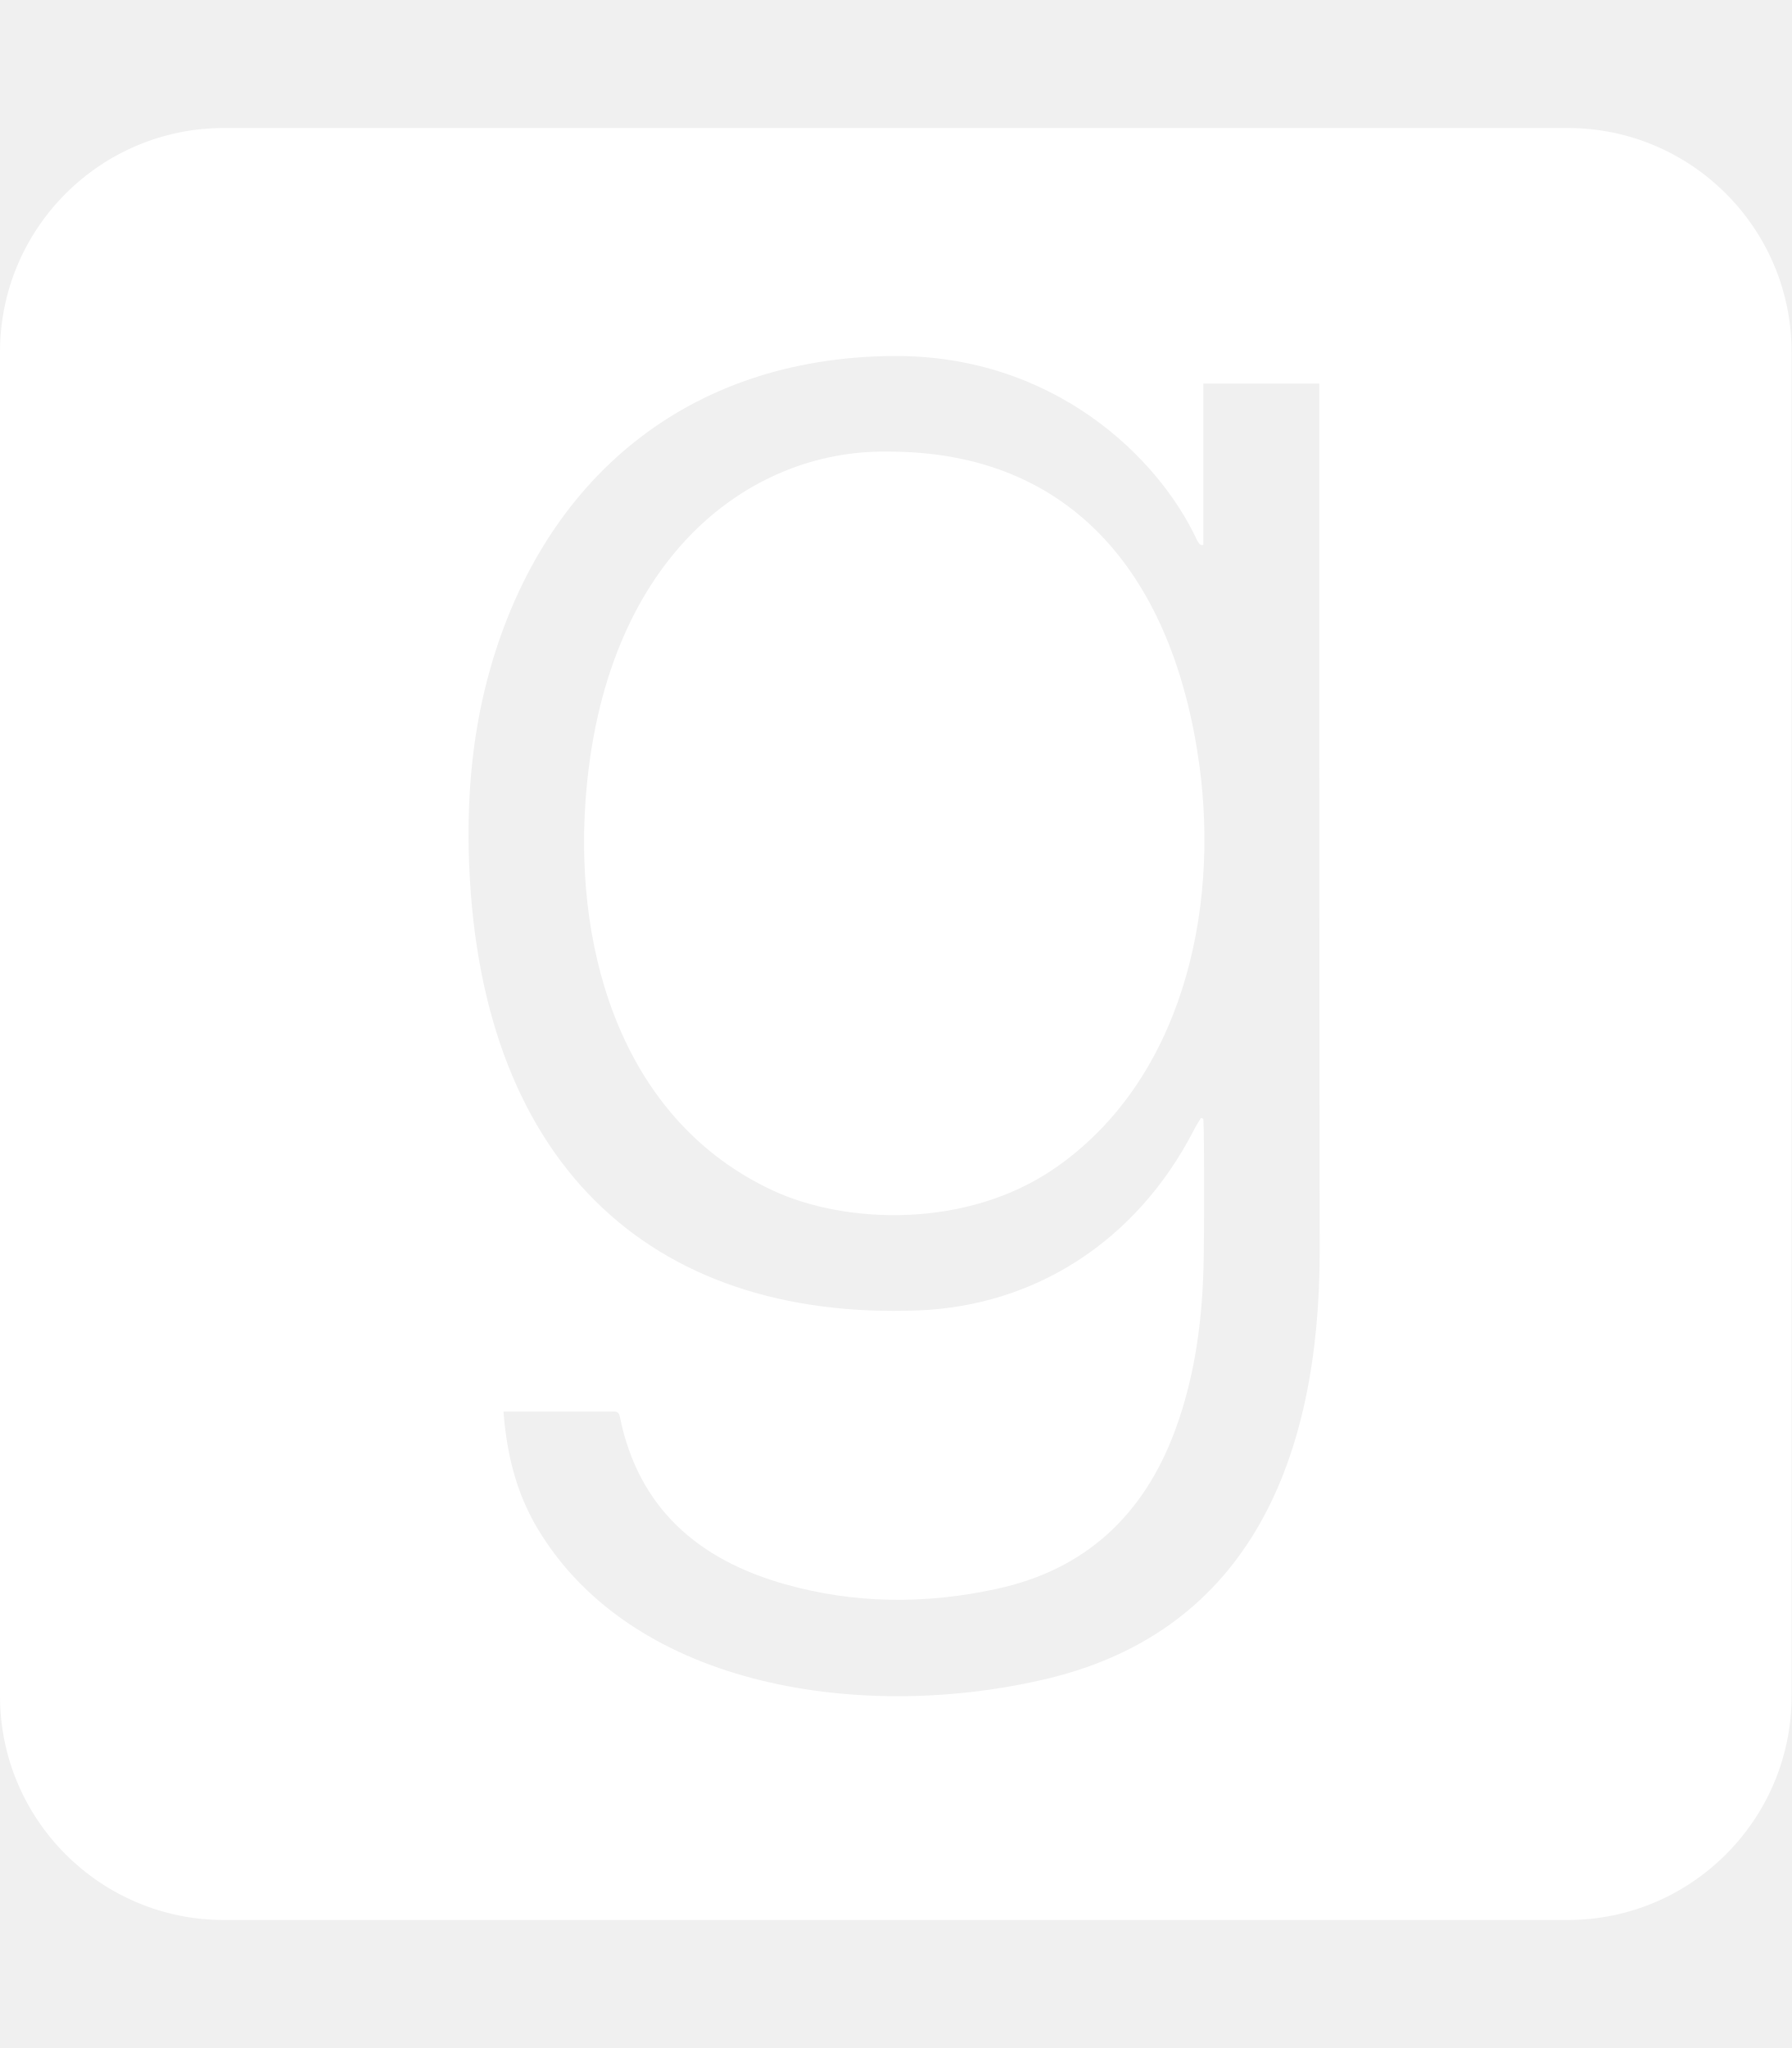
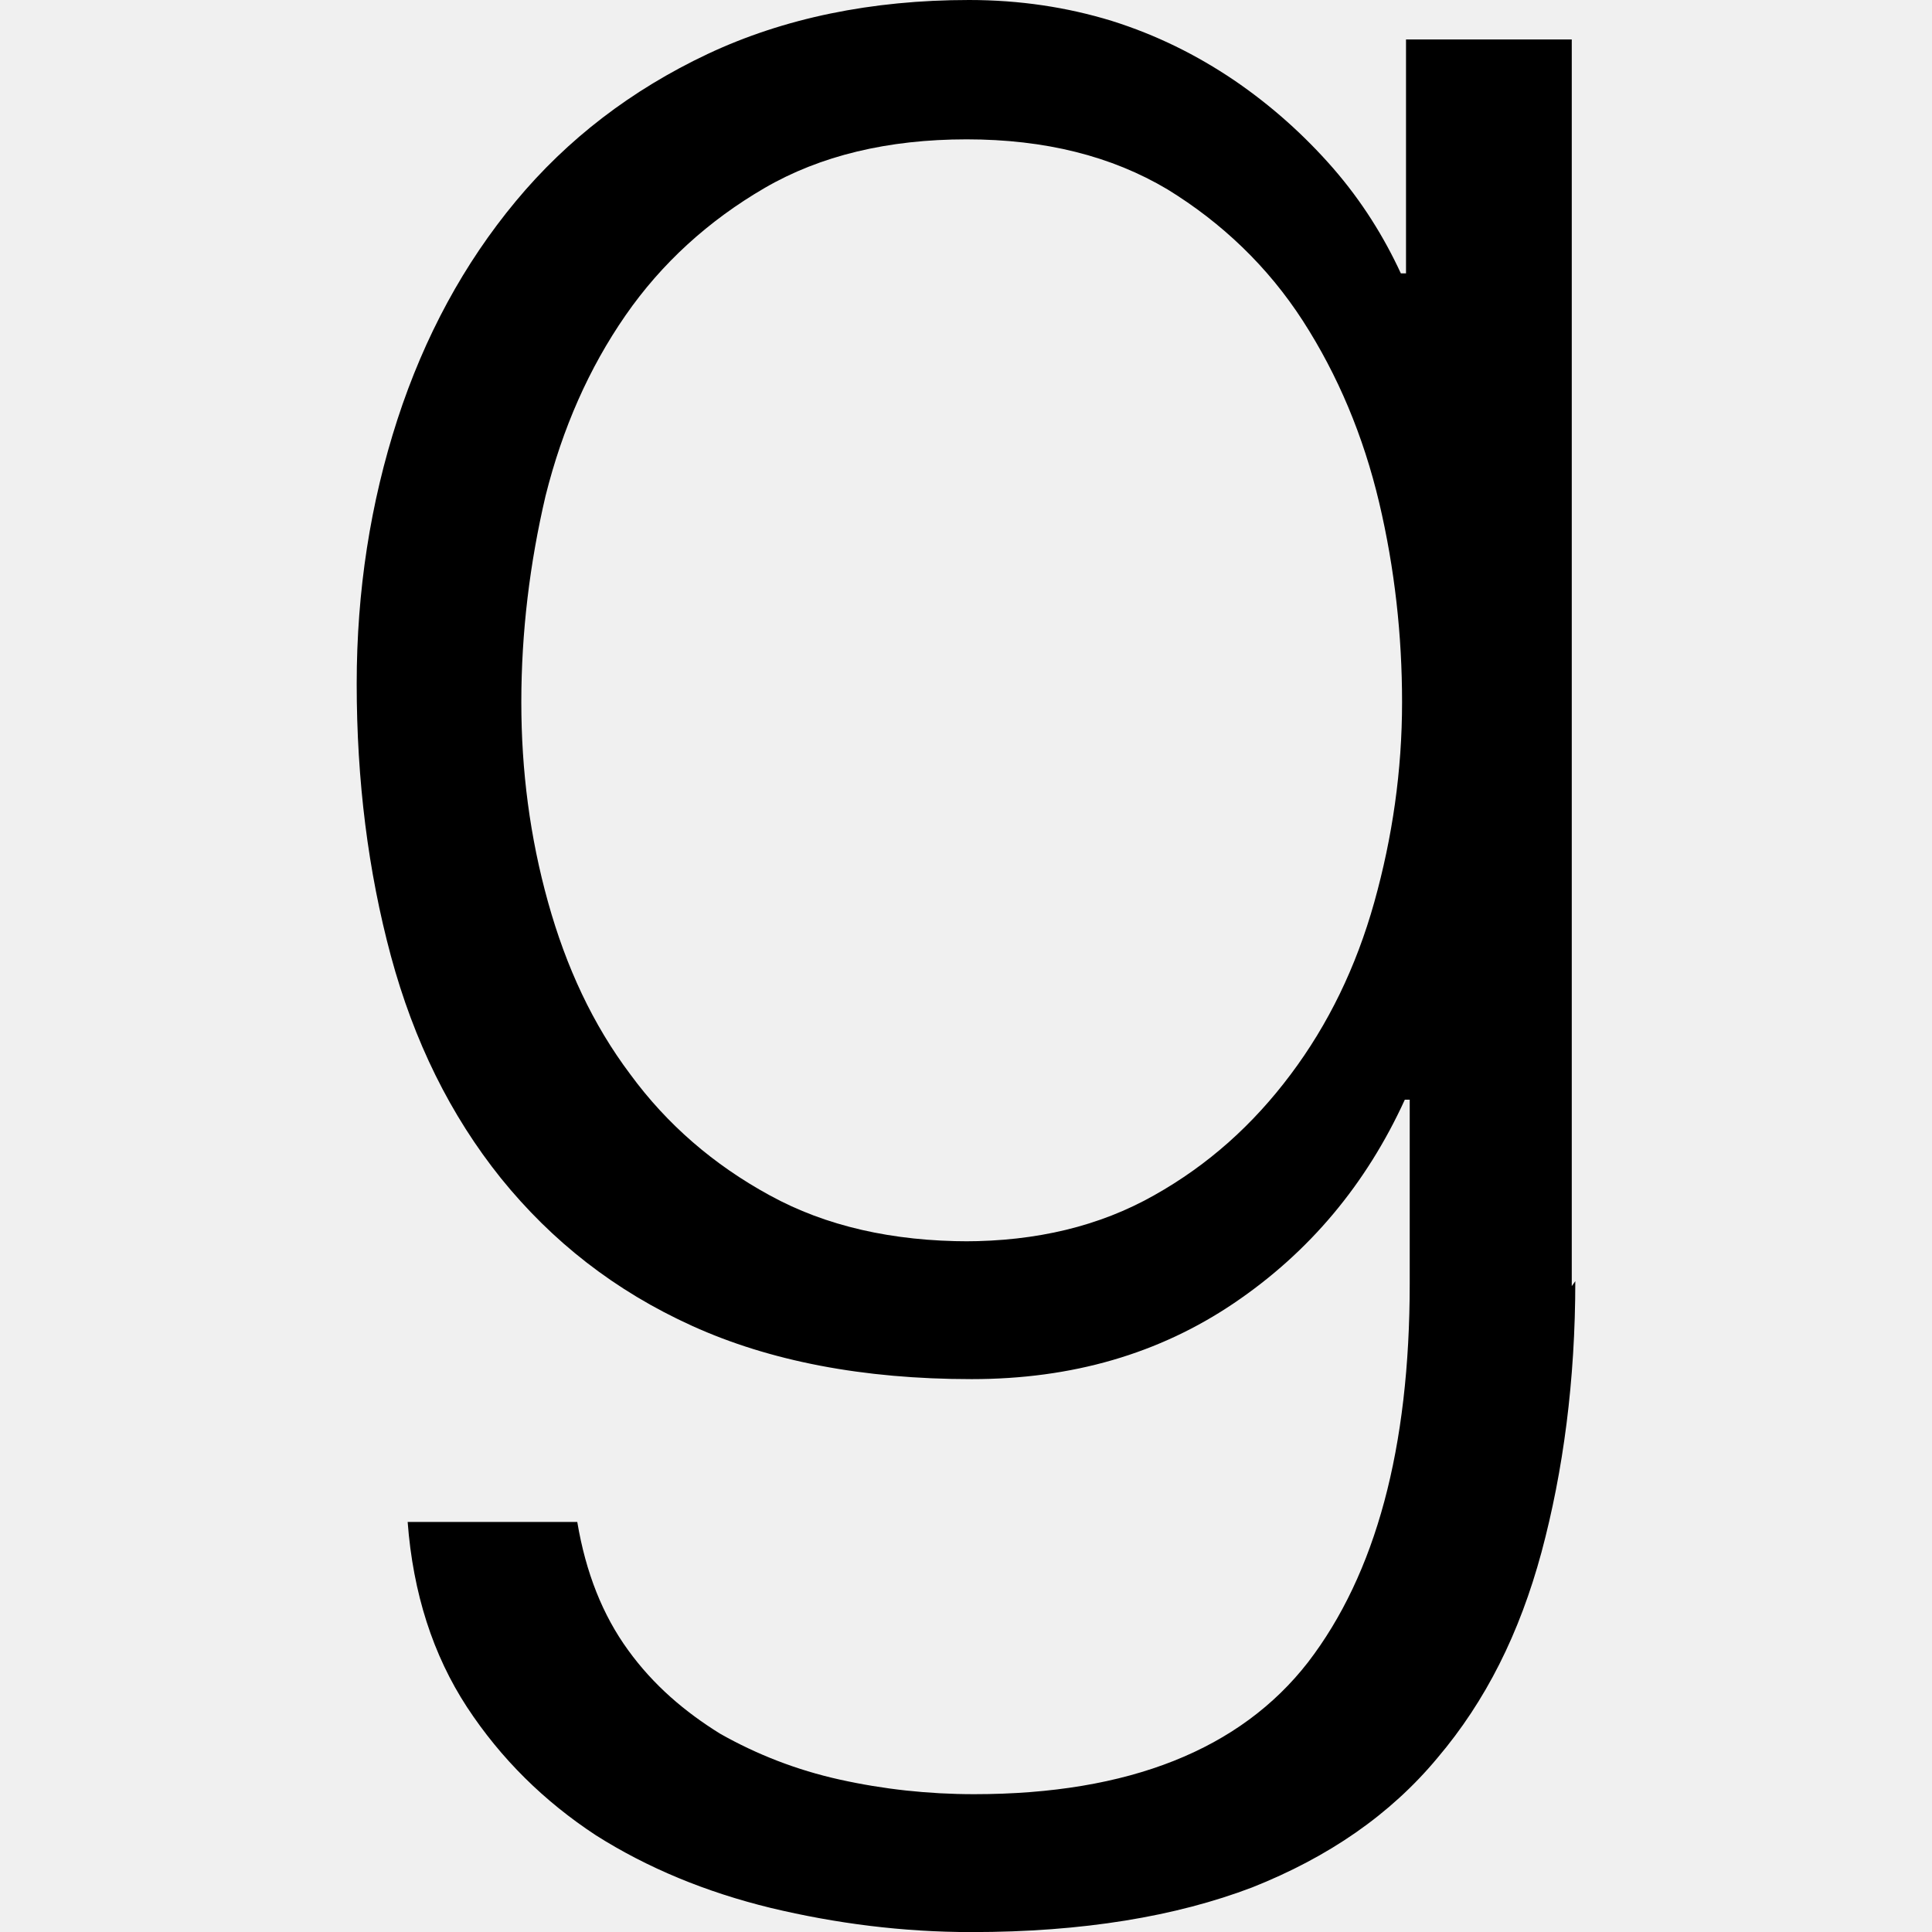
- <svg xmlns="http://www.w3.org/2000/svg" viewBox="0 0 448 512">
-   <path fill="#FFFFFF" d="M299.9 191.2c5.1 37.3-4.7 79-35.9 100.7-22.3 15.5-52.8 14.1-70.8 5.7-37.1-17.3-49.5-58.6-46.8-97.2 4.3-60.9 40.9-87.9 75.3-87.5 46.9-.2 71.8 31.8 78.2 78.3zM448 88v336c0 30.9-25.1 56-56 56H56c-30.9 0-56-25.1-56-56V88c0-30.9 25.1-56 56-56h336c30.9 0 56 25.1 56 56zM330 313.2s-.1-34-.1-217.3h-29v40.3c-.8.3-1.2-.5-1.6-1.2-9.6-20.7-35.9-46.3-76-46-51.9.4-87.2 31.2-100.6 77.8-4.3 14.9-5.8 30.1-5.5 45.6 1.7 77.9 45.1 117.8 112.4 115.2 28.9-1.1 54.5-17 69-45.2.5-1 1.1-1.9 1.7-2.9.2.1.4.1.6.2.3 3.8.2 30.7.1 34.5-.2 14.8-2 29.5-7.2 43.5-7.8 21-22.3 34.7-44.5 39.5-17.8 3.9-35.6 3.8-53.2-1.2-21.5-6.1-36.5-19-41.1-41.8-.3-1.6-1.3-1.3-2.3-1.3h-26.8c.8 10.6 3.2 20.3 8.5 29.2 24.2 40.5 82.7 48.5 128.2 37.4 49.9-12.3 67.3-54.9 67.4-106.3z" />
+ <svg xmlns="http://www.w3.org/2000/svg" fill="#000000" width="800px" height="800px" viewBox="0 0 24 24" role="img">
+   <path d="M19.525 15.977V.49h-2.059v2.906h-.064c-.211-.455-.481-.891-.842-1.307-.36-.412-.767-.777-1.232-1.094-.466-.314-.962-.561-1.519-.736C13.256.09 12.669 0 12.038 0c-1.21 0-2.3.225-3.246.67-.947.447-1.743 1.057-2.385 1.83-.642.773-1.133 1.676-1.47 2.711-.336 1.037-.506 2.129-.506 3.283 0 1.199.141 2.326.425 3.382.286 1.057.737 1.976 1.368 2.762.631.78 1.412 1.397 2.375 1.833.961.436 2.119.661 3.471.661 1.248 0 2.33-.315 3.262-.946s1.638-1.473 2.119-2.525h.061v2.284c0 2.044-.421 3.607-1.264 4.705-.84 1.081-2.224 1.638-4.146 1.638-.572 0-1.128-.061-1.669-.181-.542-.12-1.036-.315-1.487-.57-.437-.271-.827-.601-1.143-1.038-.316-.435-.526-.961-.632-1.593H5.064c.067.887.315 1.654.737 2.3.424.646.961 1.172 1.602 1.593.641.406 1.367.706 2.172.902.811.194 1.639.3 2.494.3 1.383 0 2.541-.195 3.486-.555.947-.376 1.714-.902 2.301-1.608.601-.708 1.021-1.549 1.293-2.556.27-1.007.42-2.134.42-3.367l-.044.062zm-7.484-.557c-.955 0-1.784-.189-2.479-.571-.697-.38-1.277-.882-1.732-1.503-.467-.621-.797-1.332-1.022-2.139s-.332-1.633-.332-2.484c0-.871.105-1.725.301-2.563.21-.84.54-1.587.992-2.24.451-.652 1.037-1.182 1.728-1.584s1.533-.605 2.51-.605 1.803.209 2.495.621c.676.415 1.247.959 1.683 1.634.436.677.751 1.429.947 2.255.195.826.285 1.656.285 2.482 0 .852-.12 1.678-.345 2.484-.226.807-.572 1.518-1.038 2.139-.465.621-1.021 1.123-1.698 1.503-.676.382-1.458.571-2.359.571h.064z" />
</svg>
